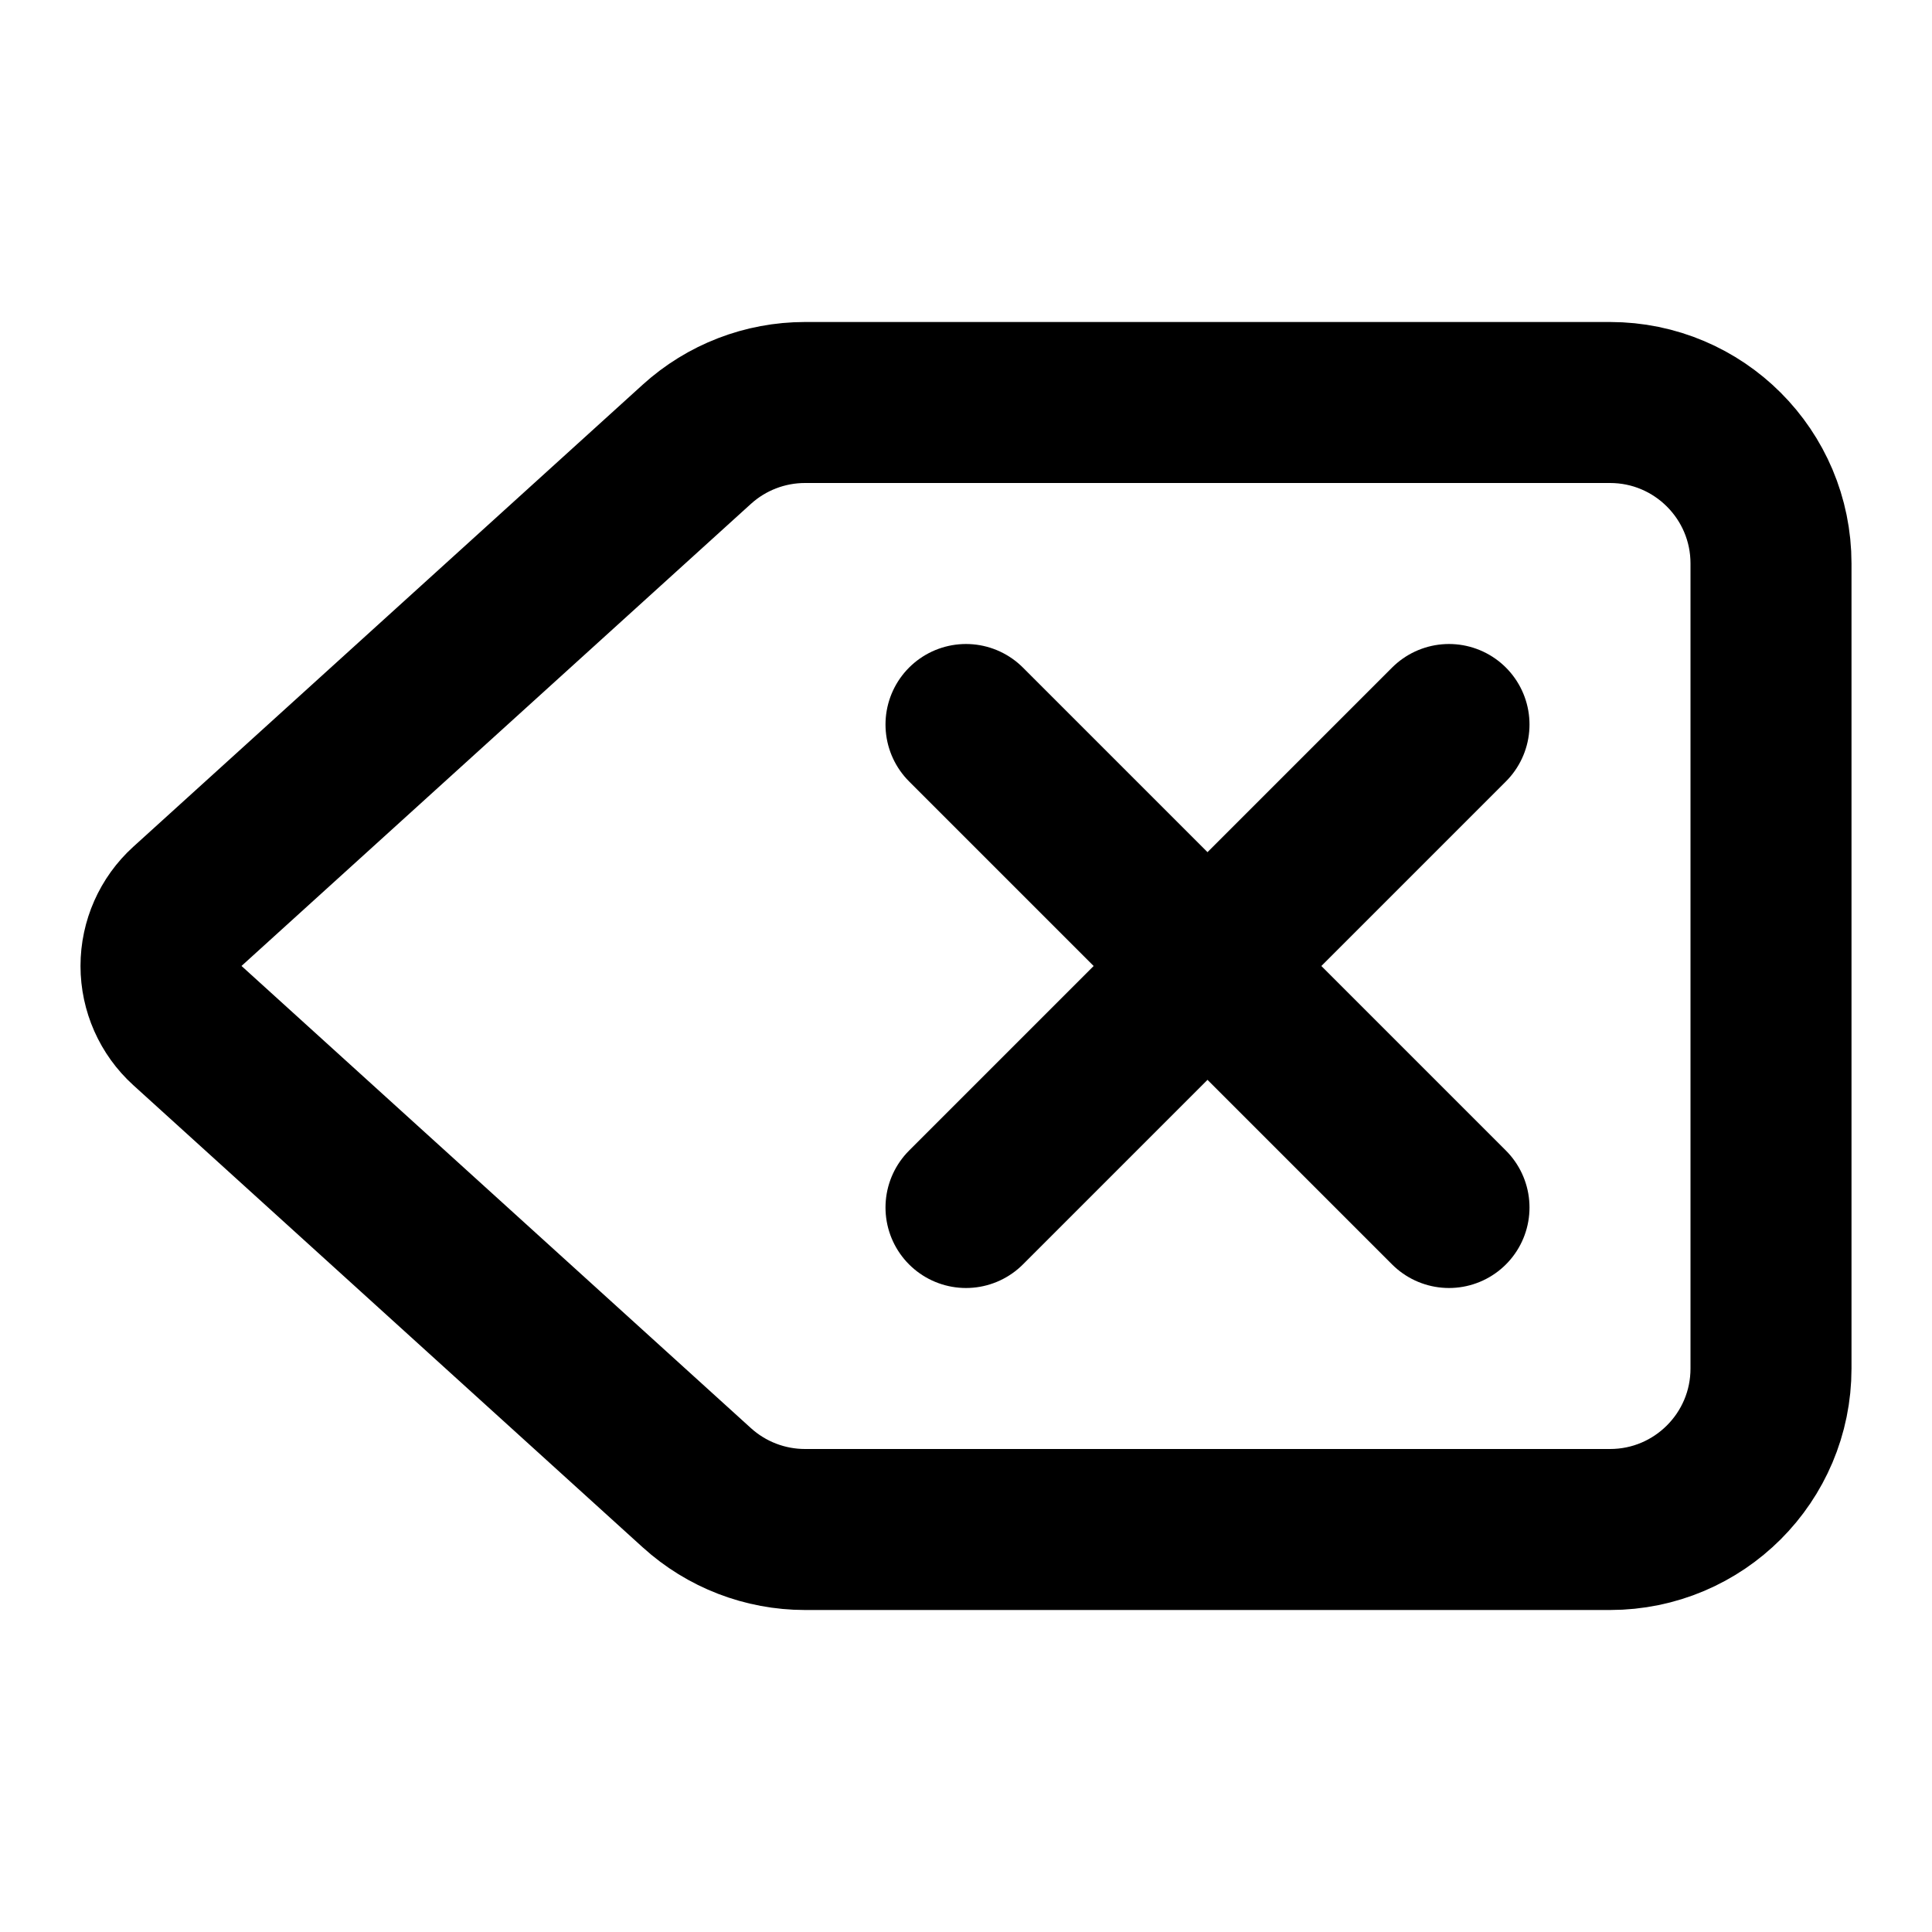
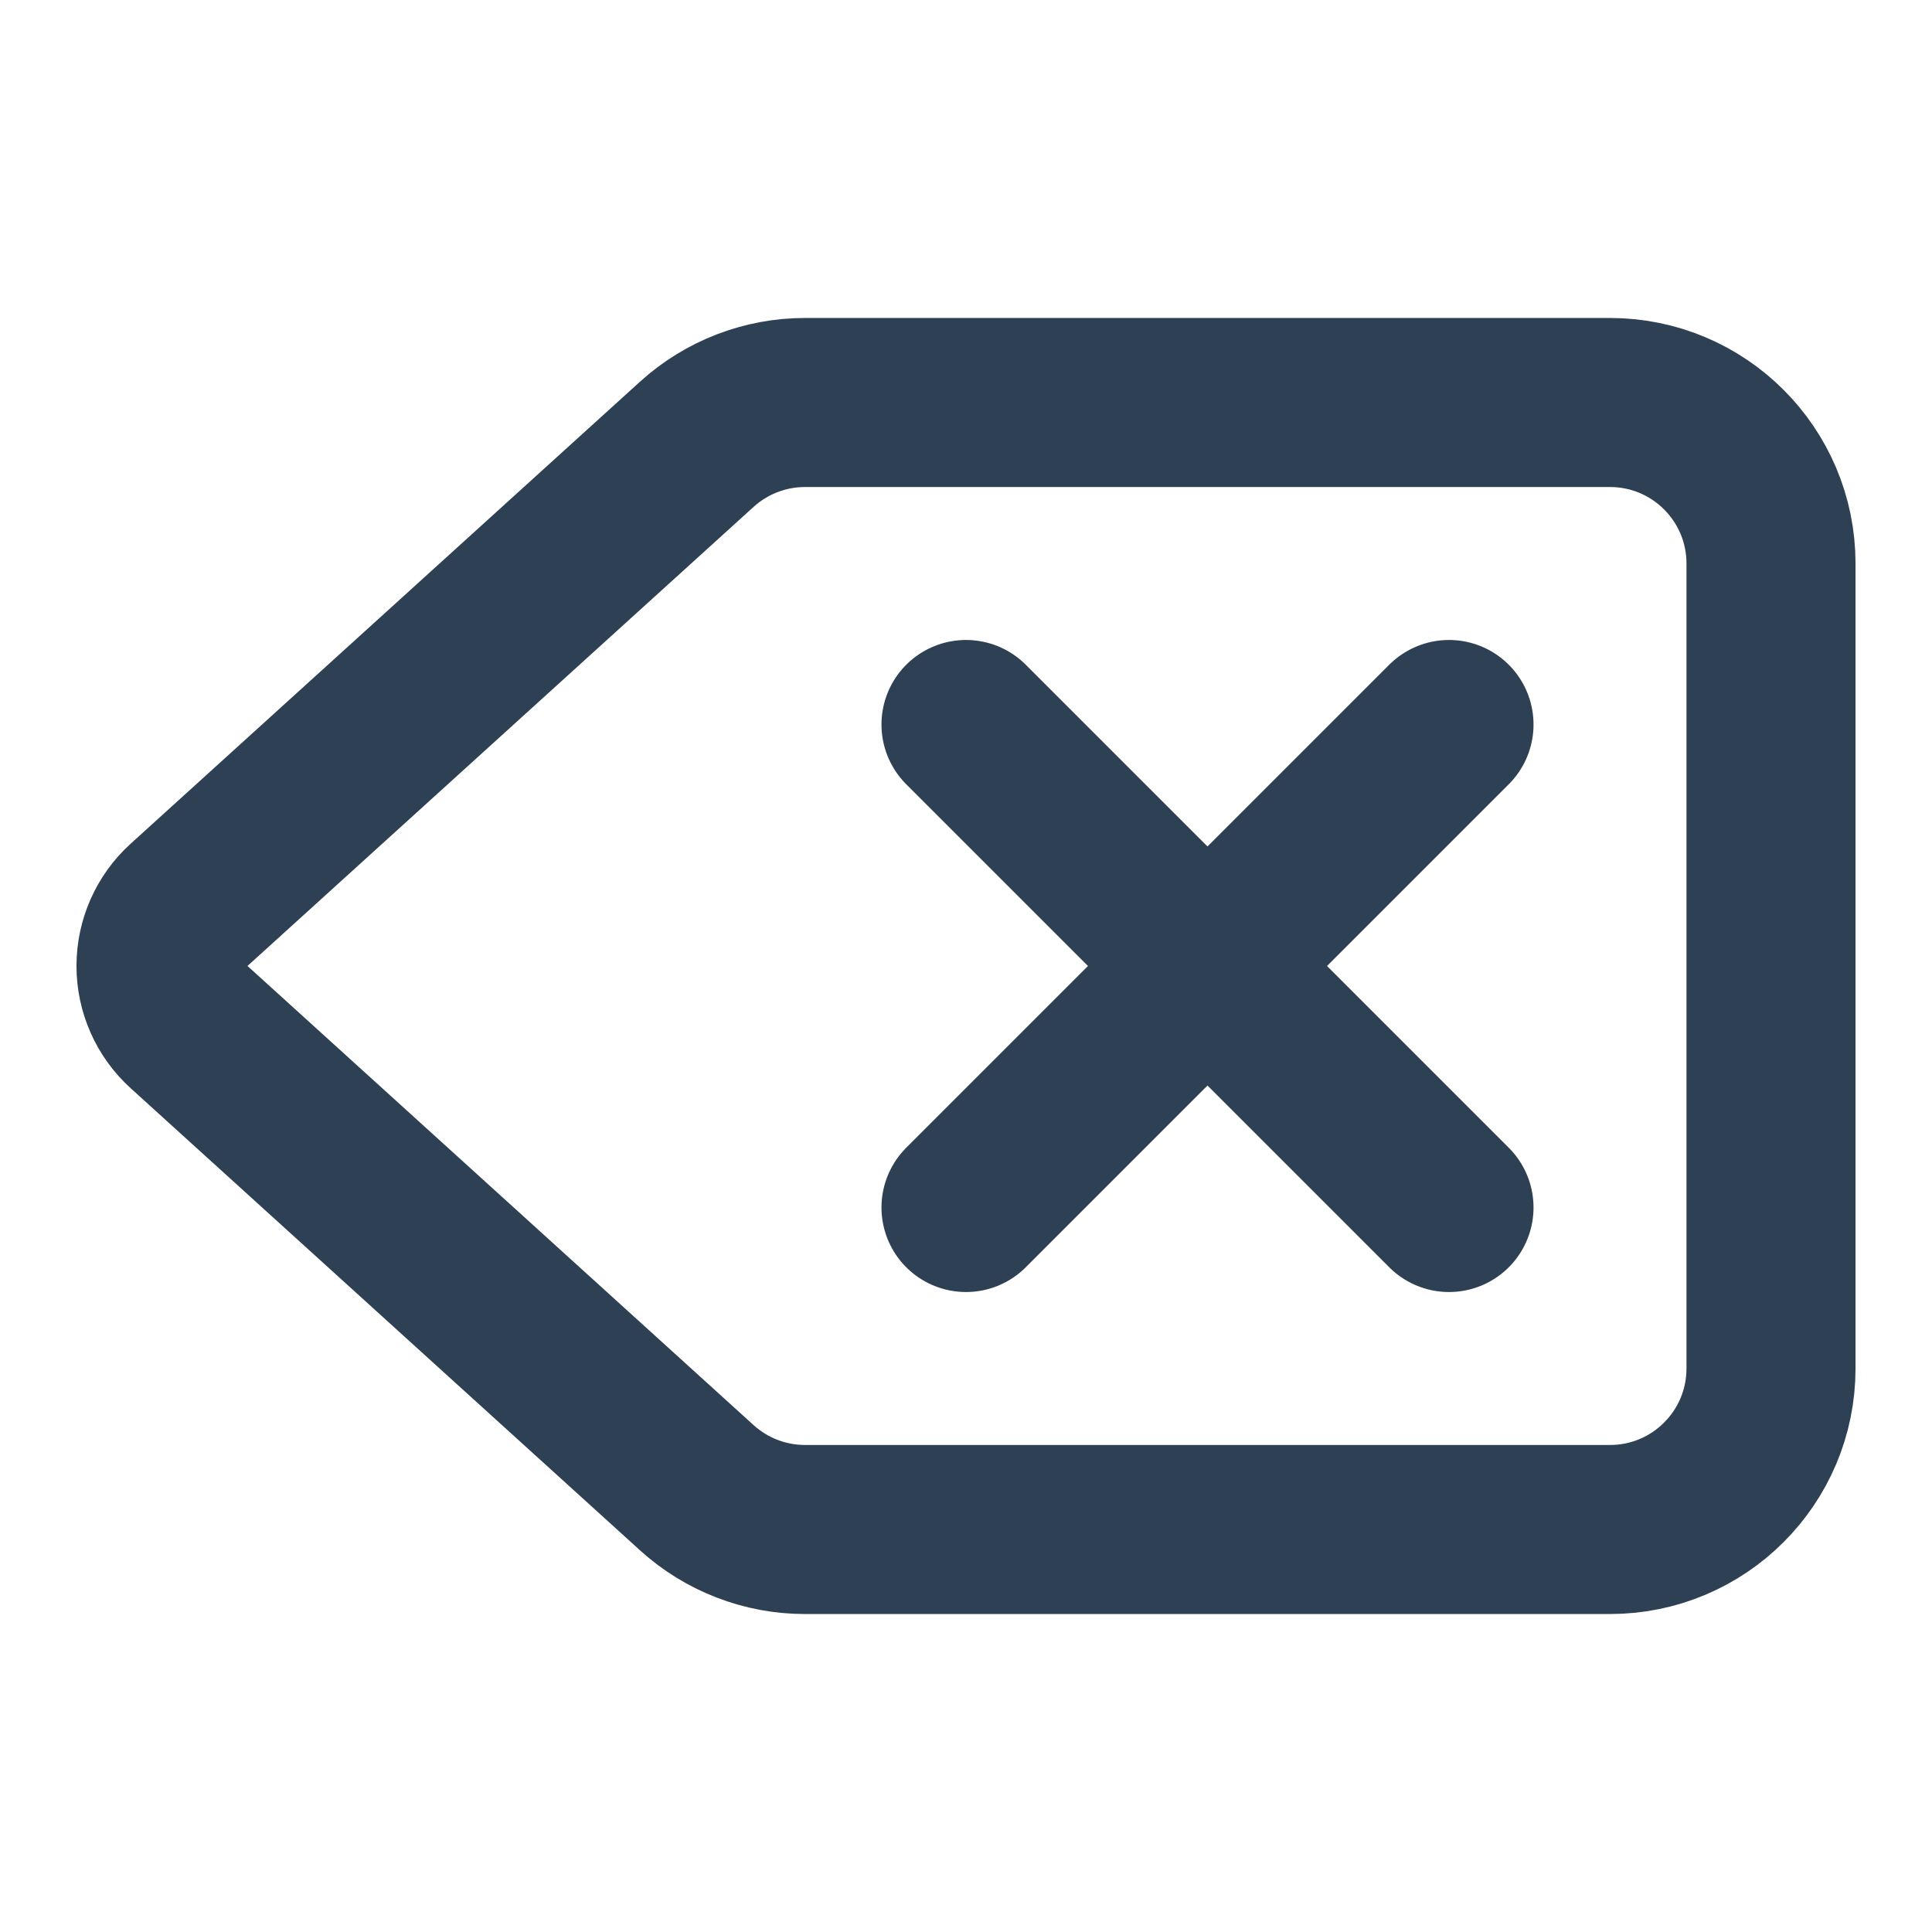
- <svg xmlns="http://www.w3.org/2000/svg" width="24" height="24" viewBox="0 0 24 24" fill="none" stroke="currentColor" stroke-width="2" stroke-linecap="round" stroke-linejoin="round" class="lucide lucide-delete-icon lucide-delete">
+ <svg xmlns="http://www.w3.org/2000/svg" width="24" height="24" viewBox="0 0 24 24" fill="none" stroke="#2e4053" stroke-width="2.1" stroke-linecap="round" stroke-linejoin="round" class="lucide lucide-delete-icon lucide-delete">
  <path d="M10 5a2 2 0 0 0-1.344.519l-6.328 5.74a1 1 0 0 0 0 1.481l6.328 5.741A2 2 0 0 0 10 19h10a2 2 0 0 0 2-2V7a2 2 0 0 0-2-2z" />
  <path d="m12 9 6 6" />
  <path d="m18 9-6 6" />
</svg>
